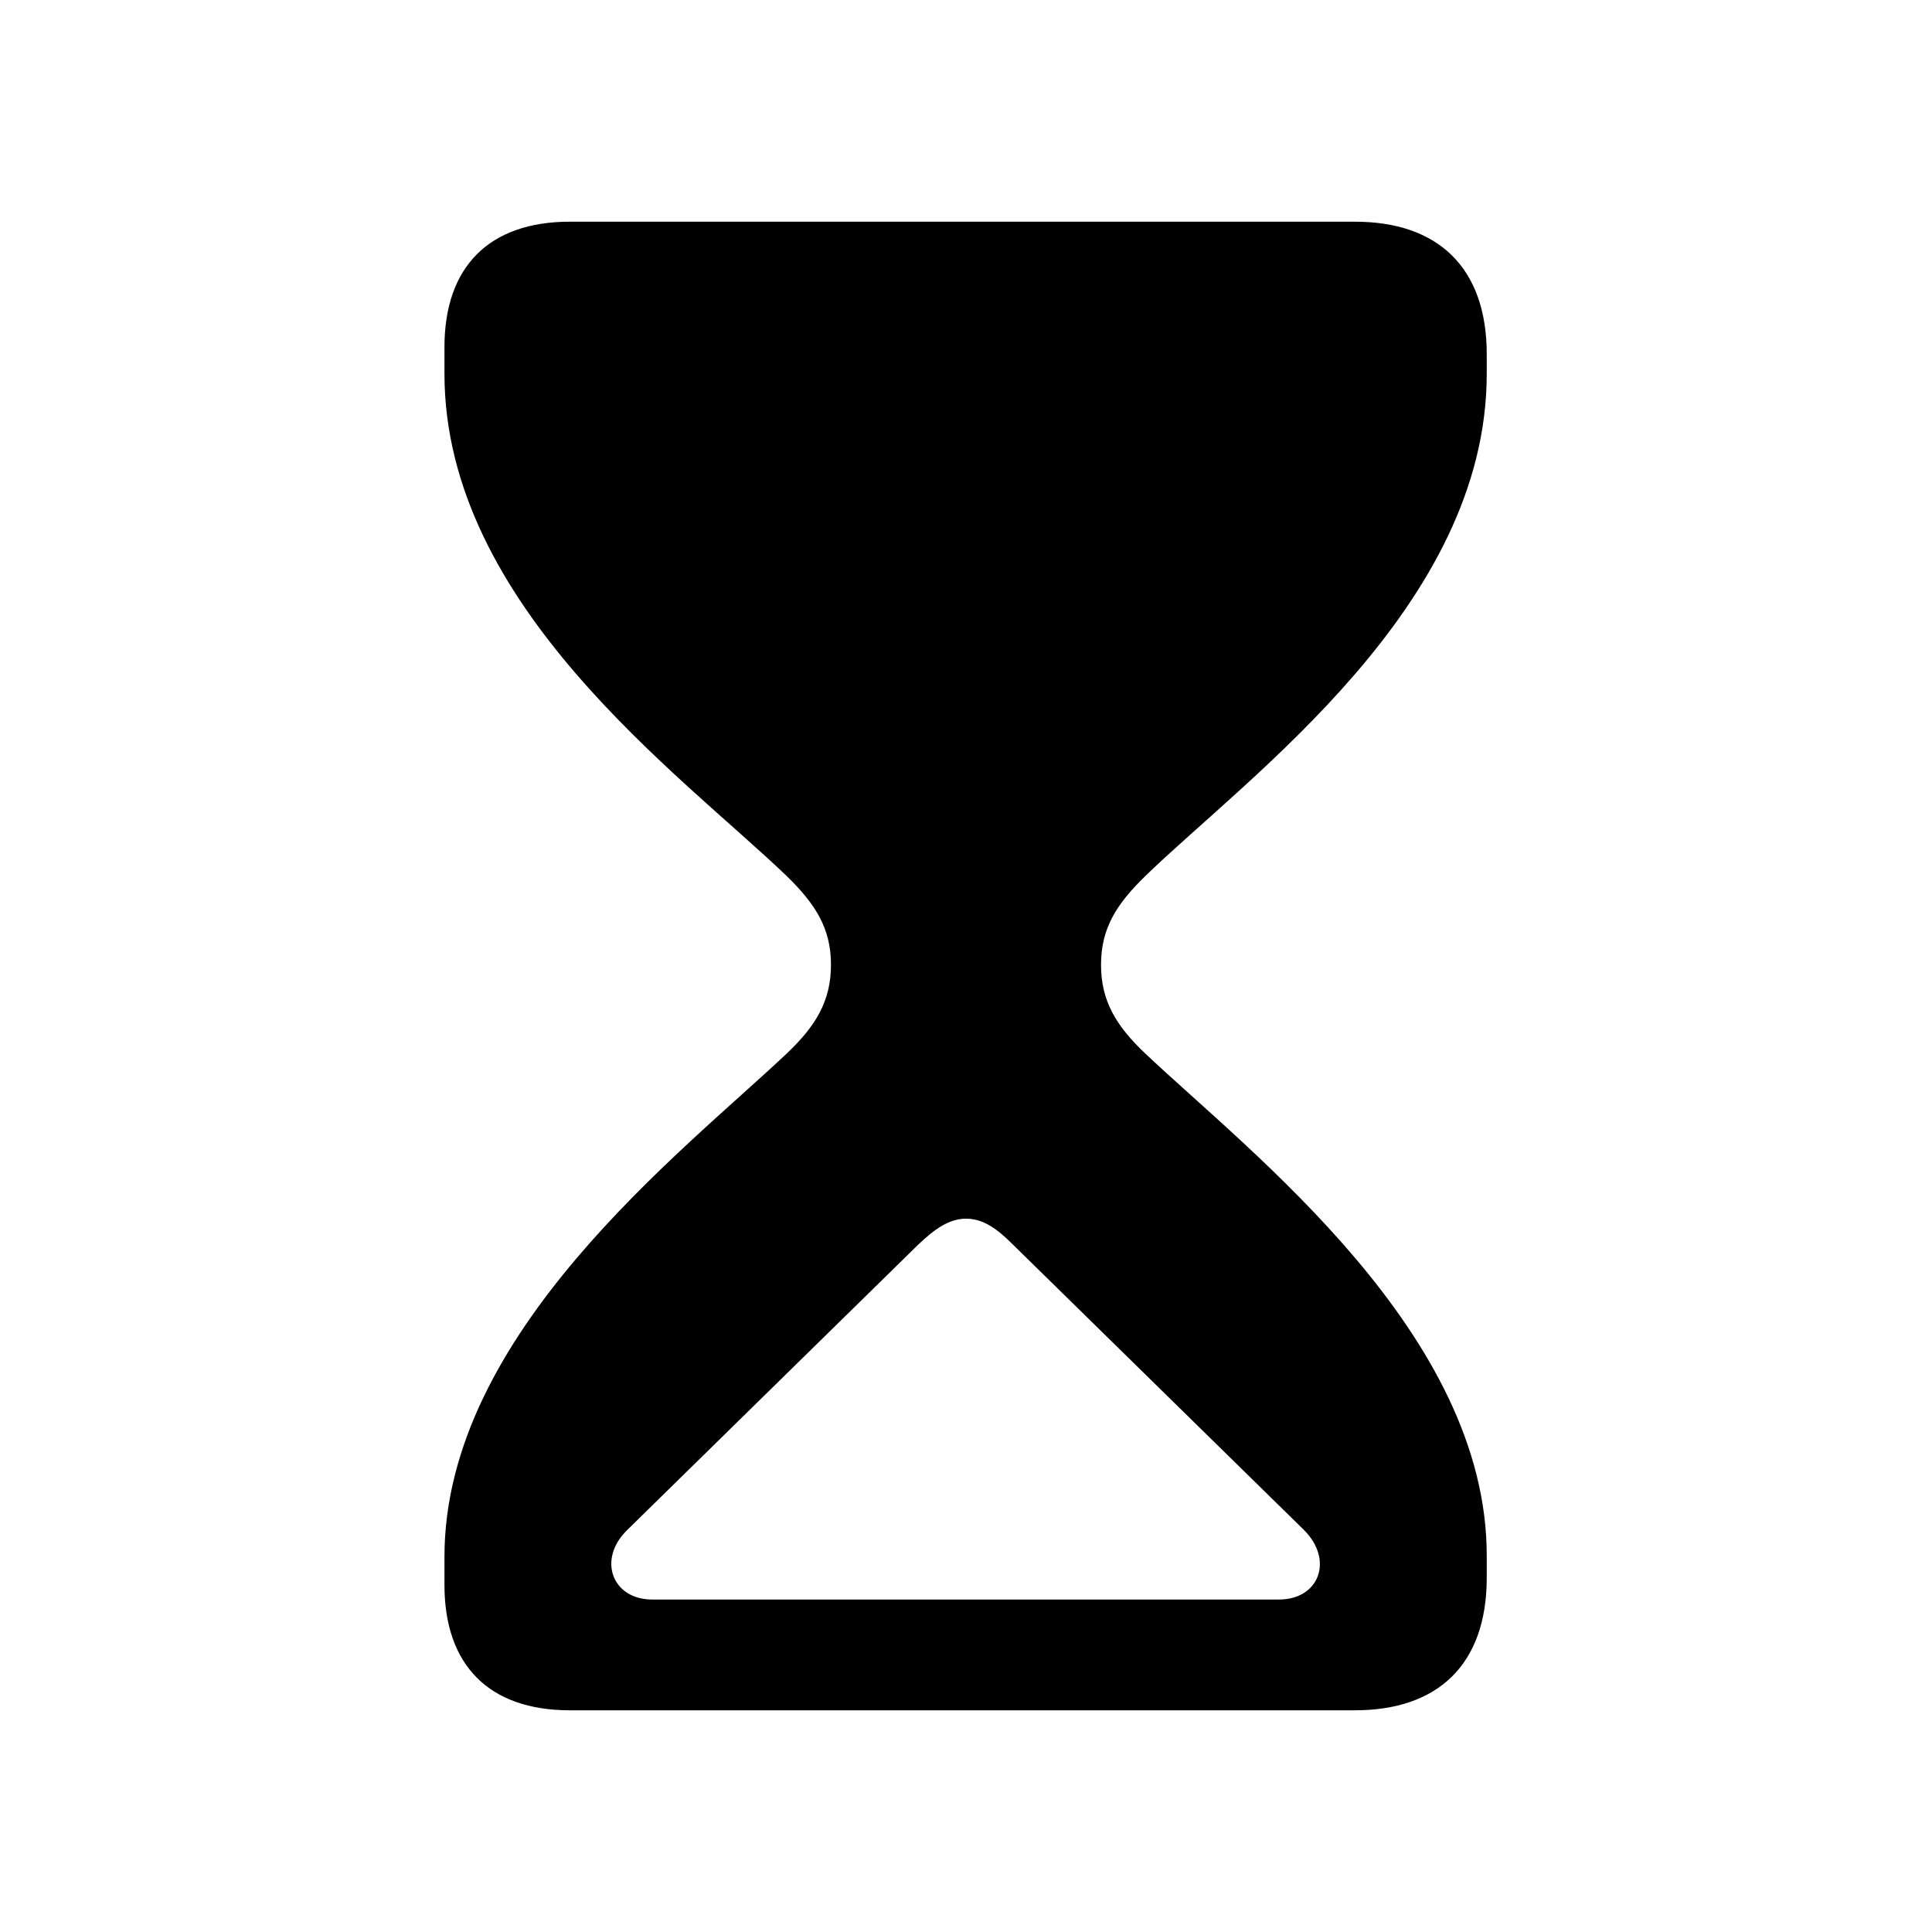
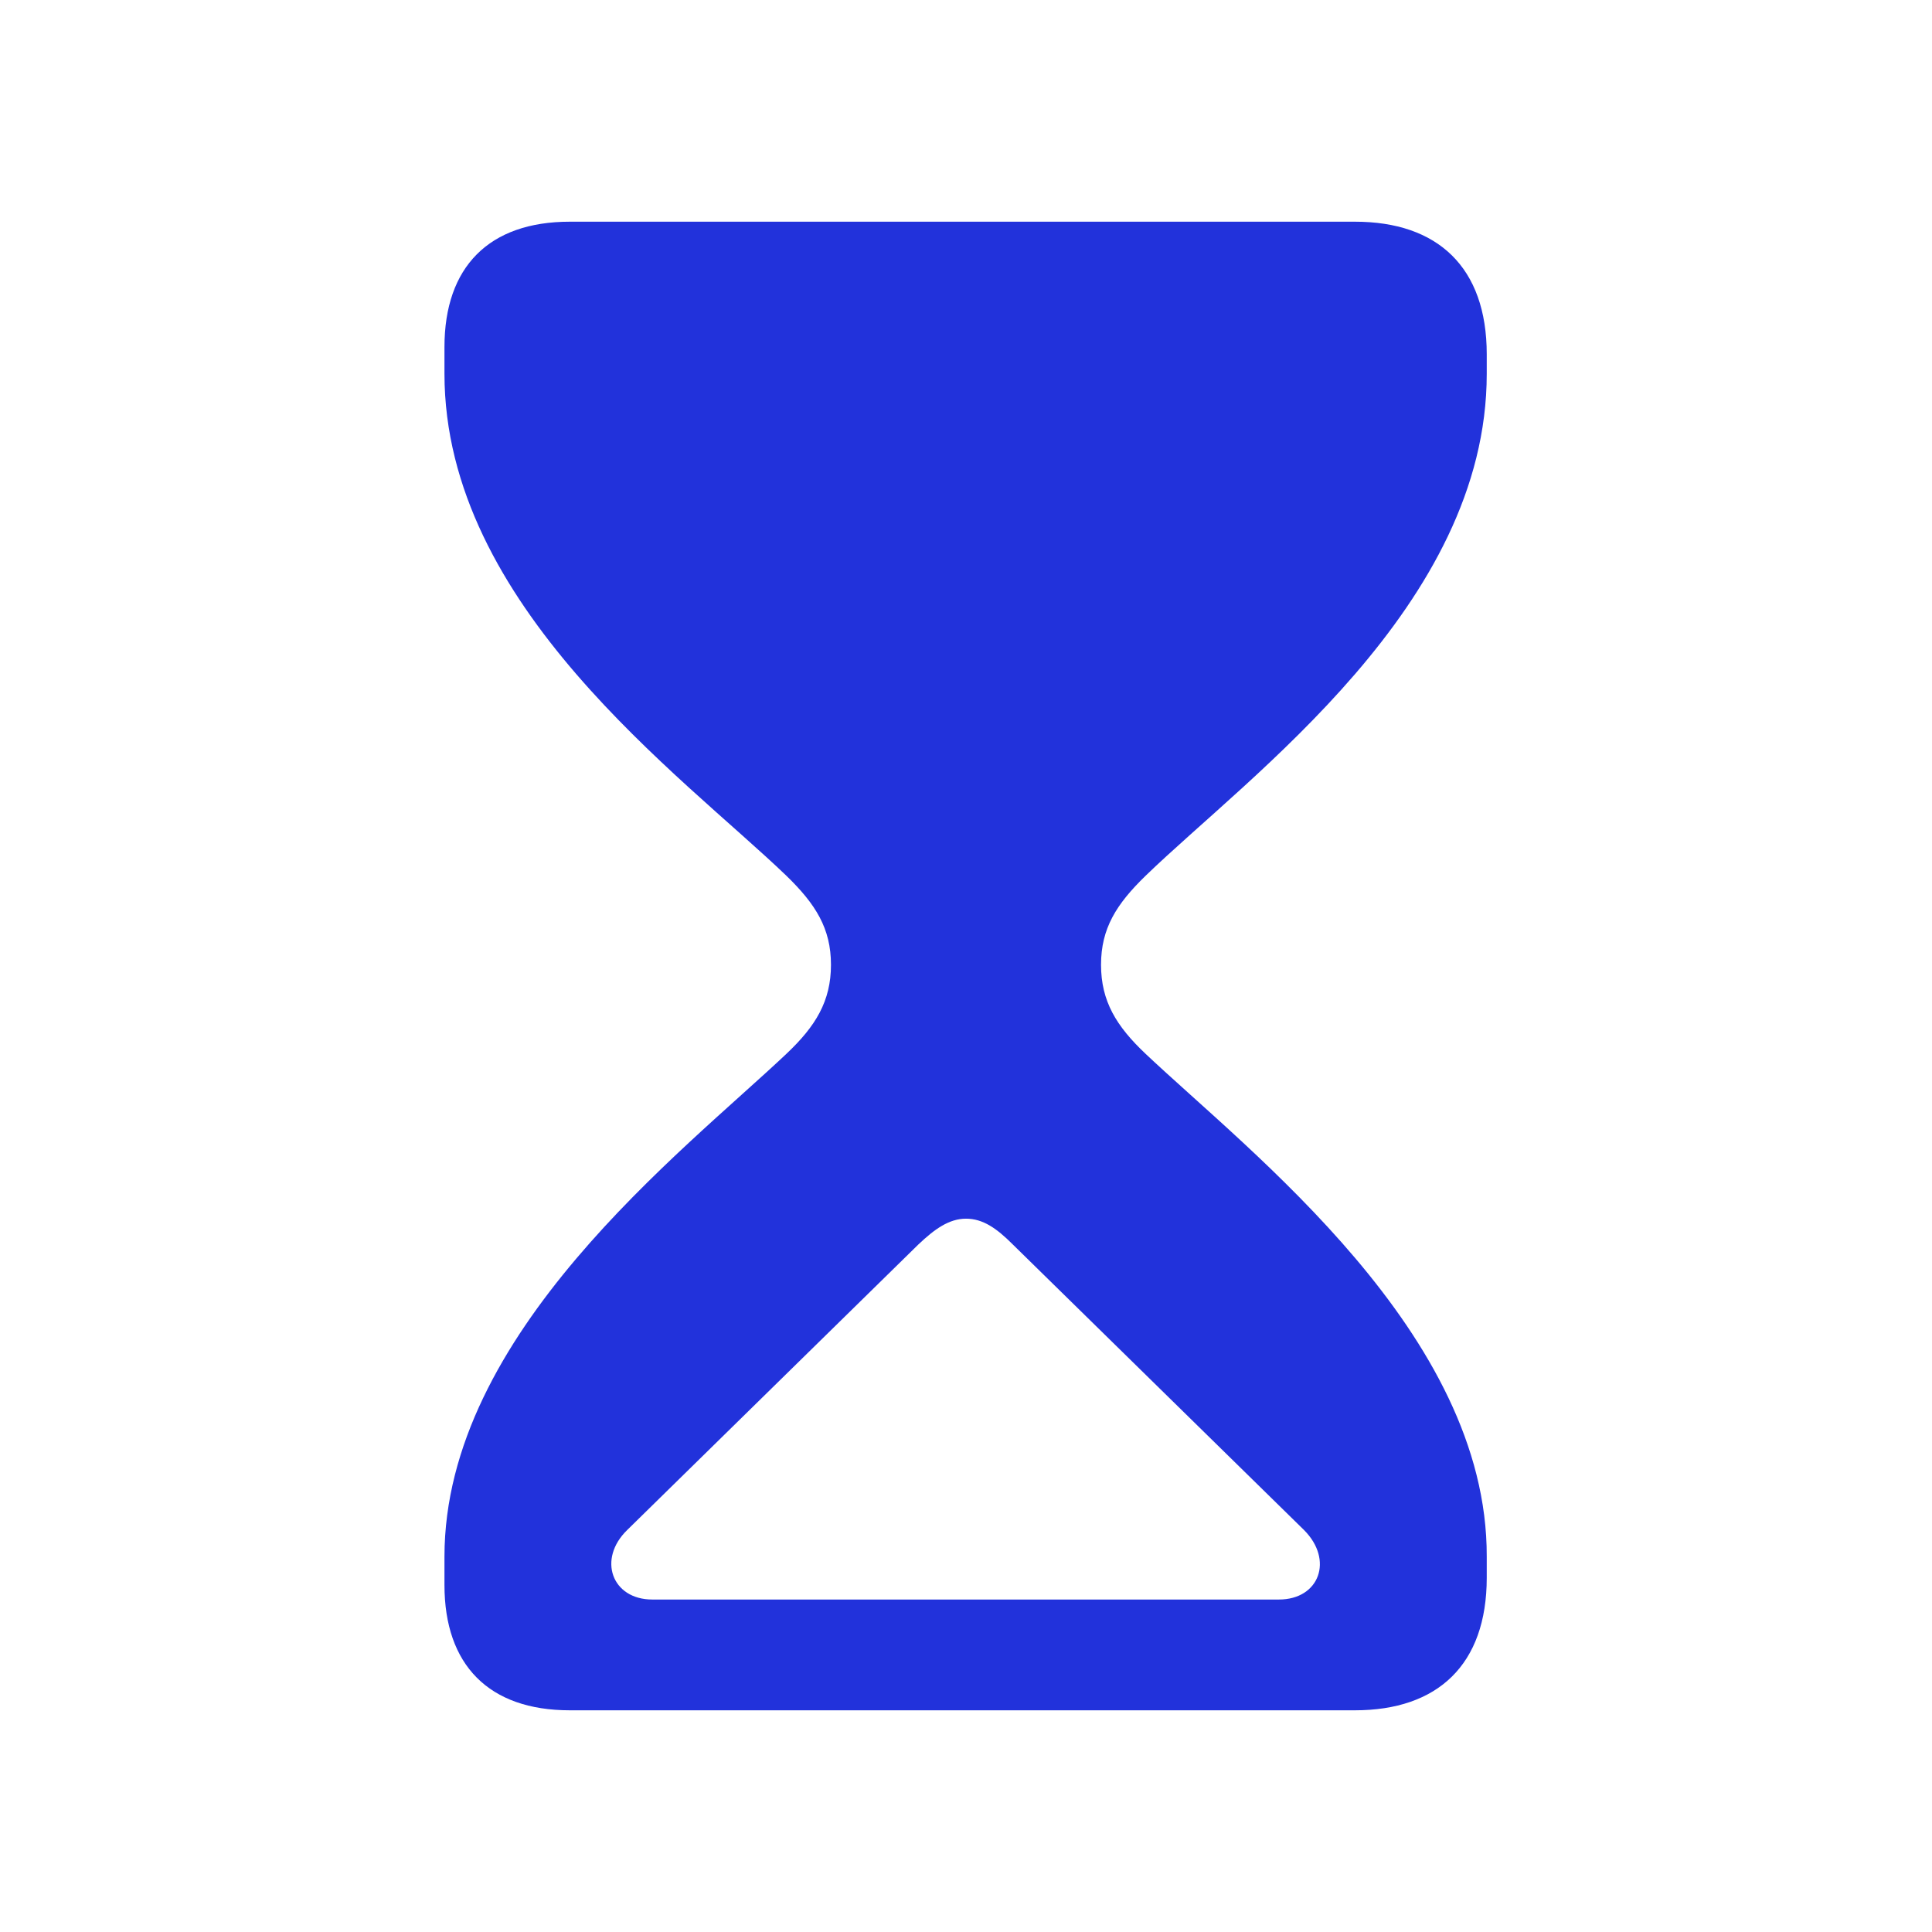
- <svg xmlns="http://www.w3.org/2000/svg" fill="#000000" width="800px" height="800px" viewBox="0 0 56 56">
+ <svg xmlns="http://www.w3.org/2000/svg" fill="rgb(34 50 219)" width="800px" height="800px" viewBox="0 0 56 56">
  <path d="M 16.516 49.574 L 39.273 49.574 C 41.664 49.574 43.094 48.262 43.094 45.73 L 43.094 45.121 C 43.117 38.652 36.227 33.402 33.203 30.543 C 32.359 29.746 31.914 29.02 31.914 27.965 C 31.914 26.91 32.359 26.207 33.203 25.387 C 36.203 22.48 43.094 17.559 43.094 10.832 L 43.094 10.27 C 43.094 7.738 41.664 6.426 39.273 6.426 L 16.516 6.426 C 14.172 6.426 12.883 7.738 12.883 10.059 L 12.883 10.832 C 12.883 17.559 19.773 22.48 22.797 25.387 C 23.641 26.207 24.086 26.91 24.086 27.965 C 24.086 29.02 23.641 29.746 22.797 30.543 C 19.773 33.402 12.883 38.652 12.883 45.121 L 12.883 45.941 C 12.883 48.262 14.172 49.574 16.516 49.574 Z M 28 35.324 C 28.492 35.324 28.891 35.605 29.359 36.074 L 37.797 44.348 C 38.664 45.215 38.242 46.363 37.07 46.363 L 18.906 46.363 C 17.734 46.363 17.312 45.191 18.18 44.348 L 26.617 36.074 C 27.086 35.629 27.508 35.324 28 35.324 Z" />
</svg>
